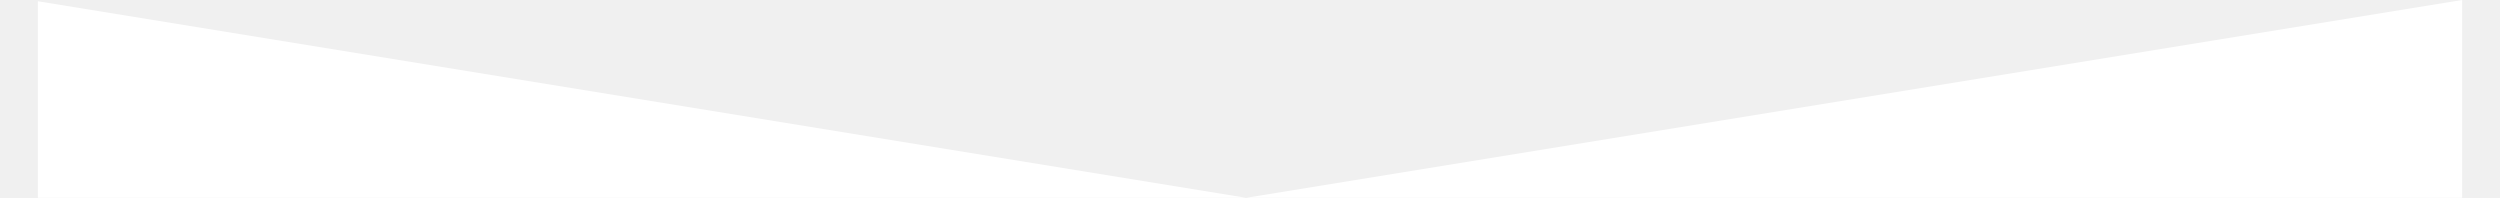
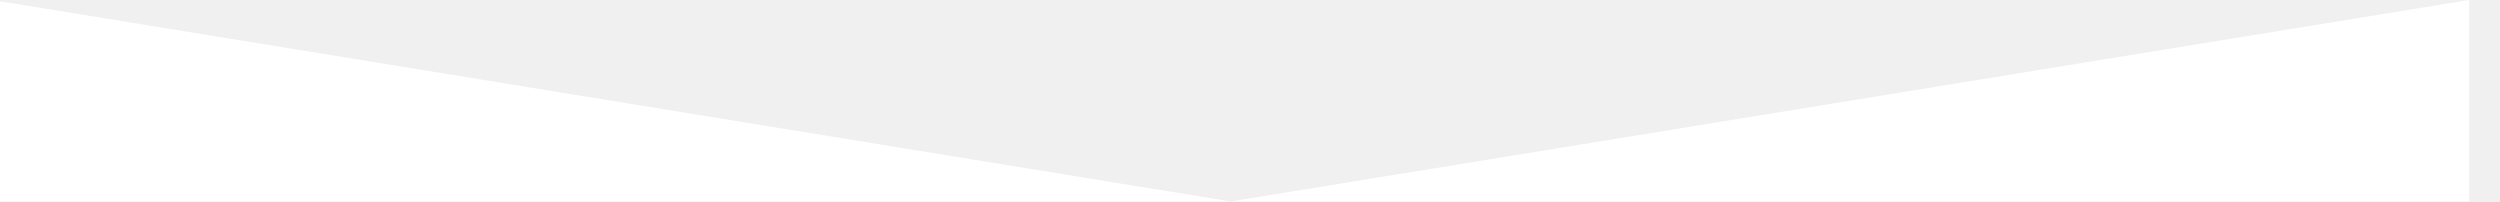
- <svg xmlns="http://www.w3.org/2000/svg" version="1.1" id="Layer_1" x="0px" y="0px" width="330px" height="26.111px" viewBox="440.469 30.889 320 26.111" enable-background="new 440.469 30.889 320 26.111" xml:space="preserve">
+ <svg xmlns="http://www.w3.org/2000/svg" version="1.1" id="Layer_1" x="0px" y="0px" width="324px" height="26.111px" viewBox="440.469 30.889 324 26.111" enable-background="new 440.469 30.889 320 26.111" xml:space="preserve">
  <polygon fill="#FFFFFF" points="760.469,57 760.469,30.889 599.955,57" />
  <polygon fill="#FFFFFF" points="440.469,57 599.955,57 440.469,31.056" />
</svg>
